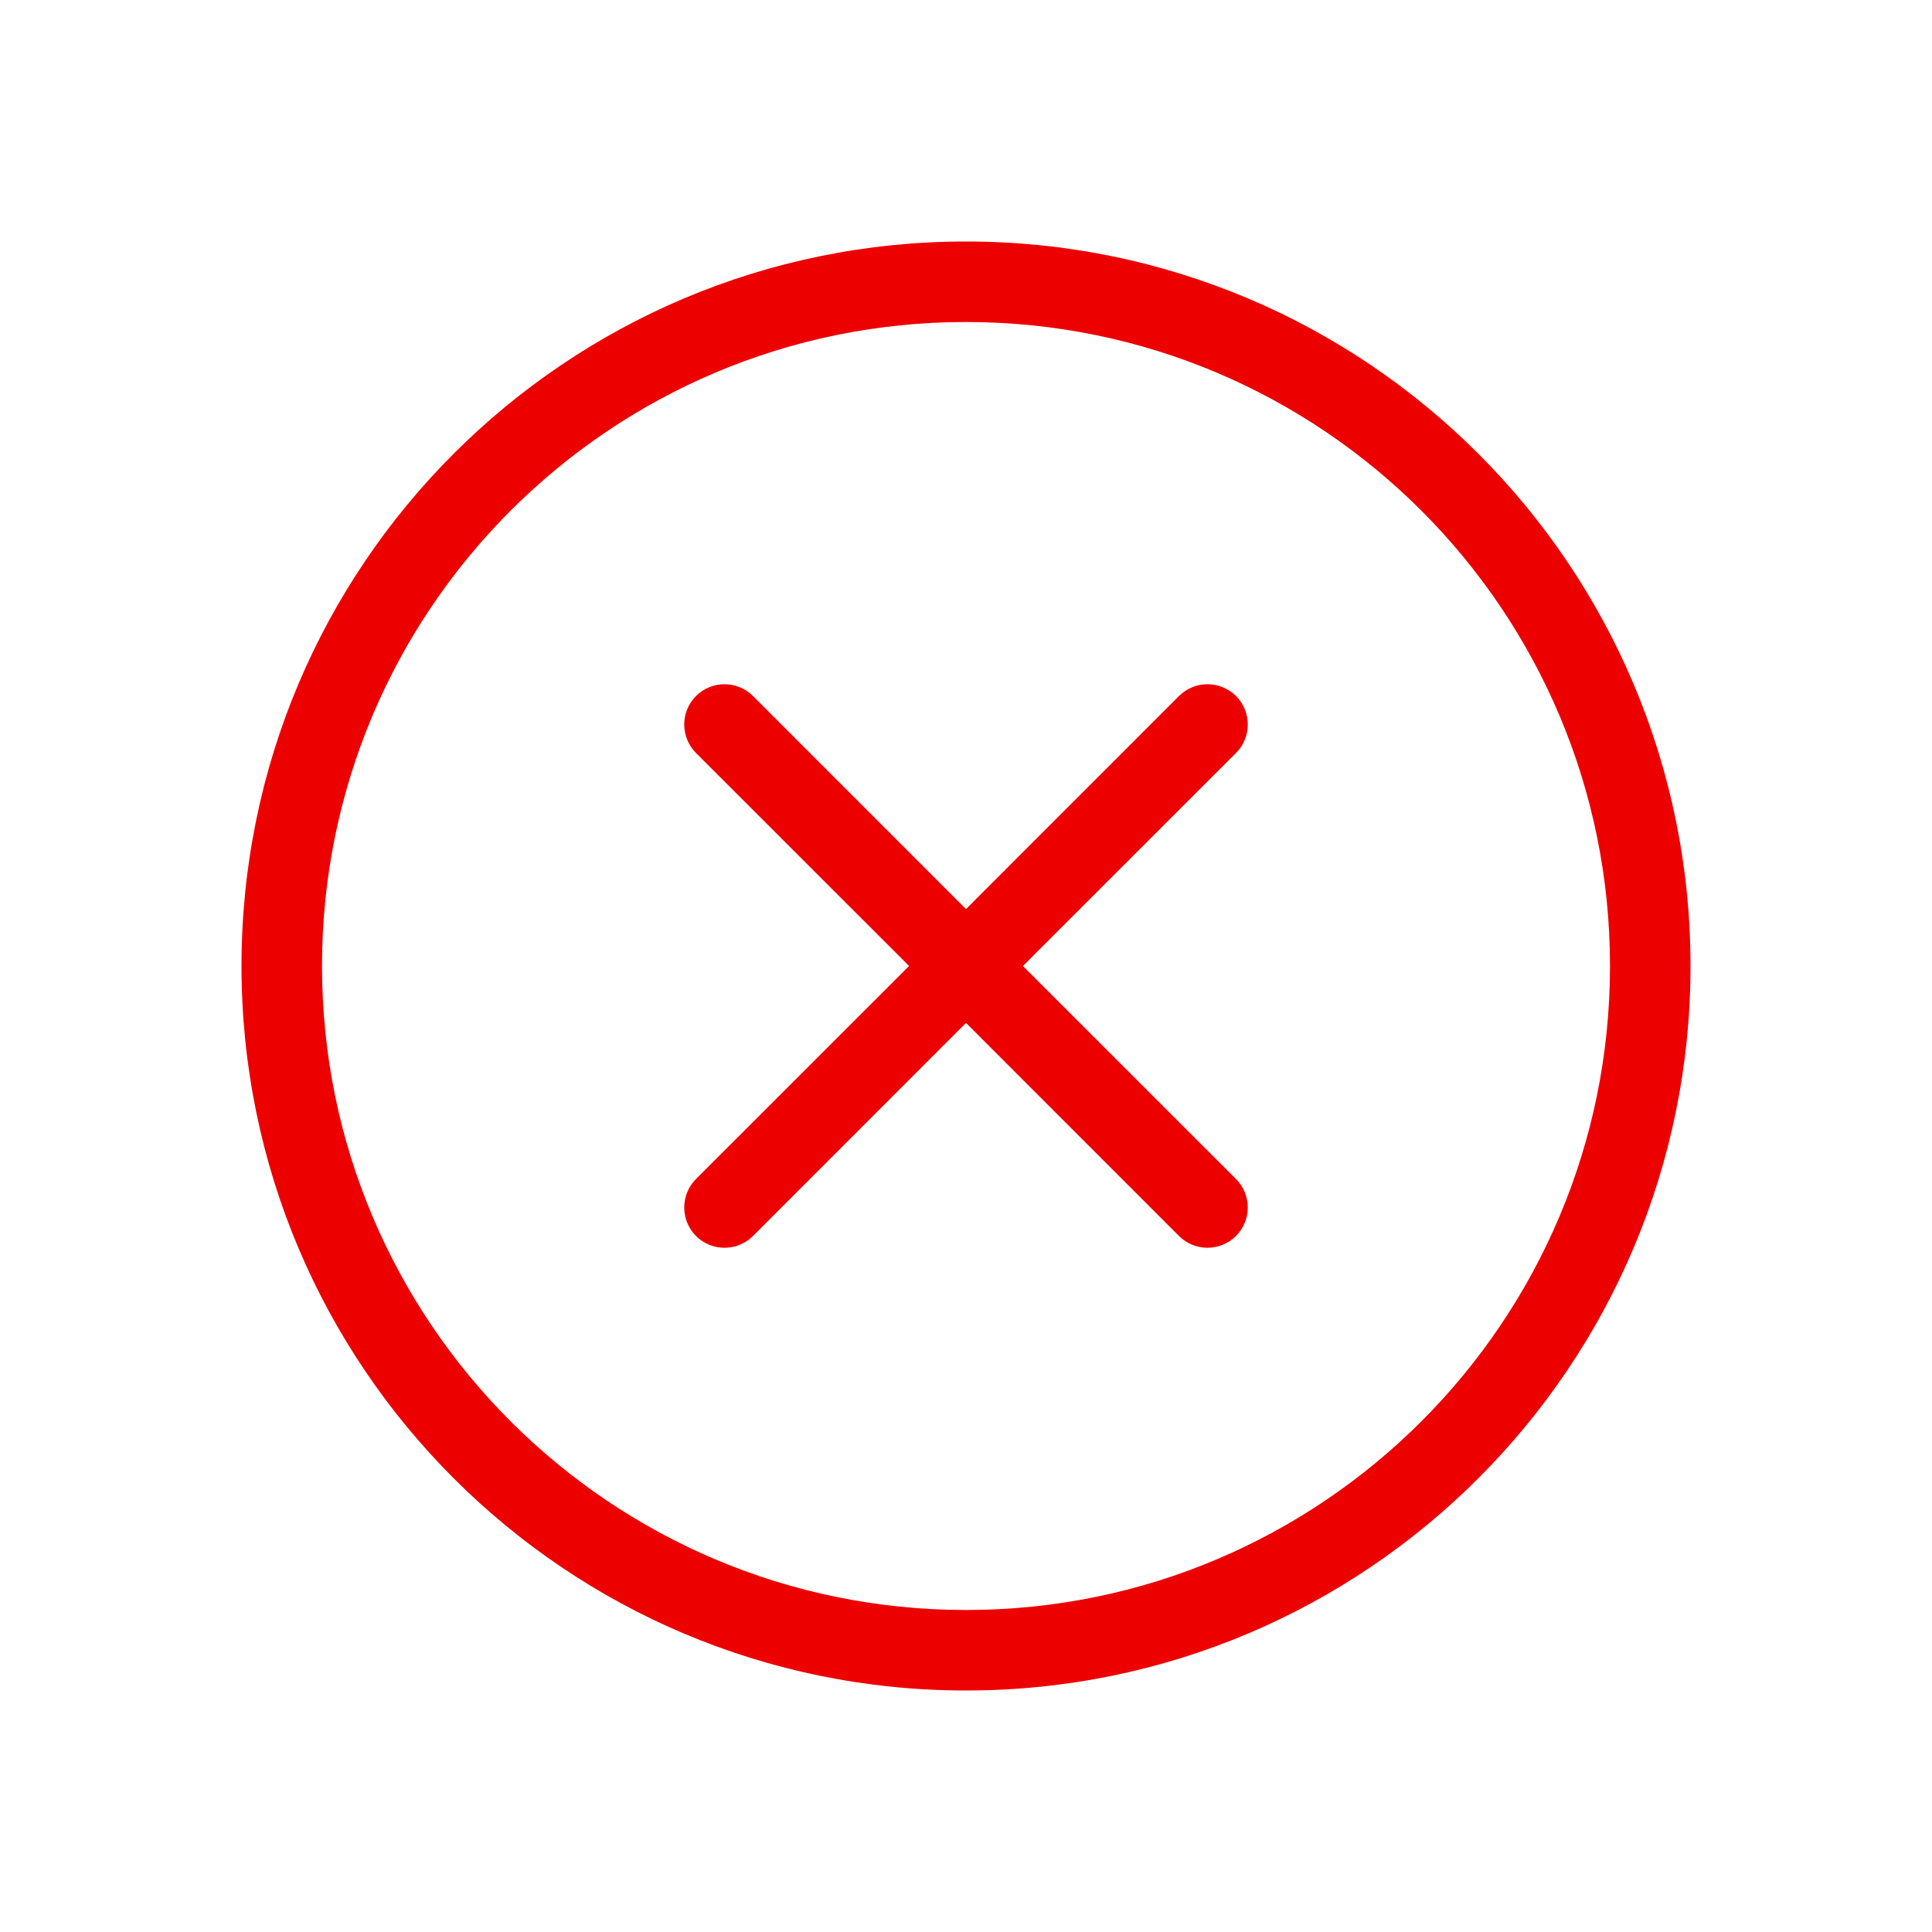
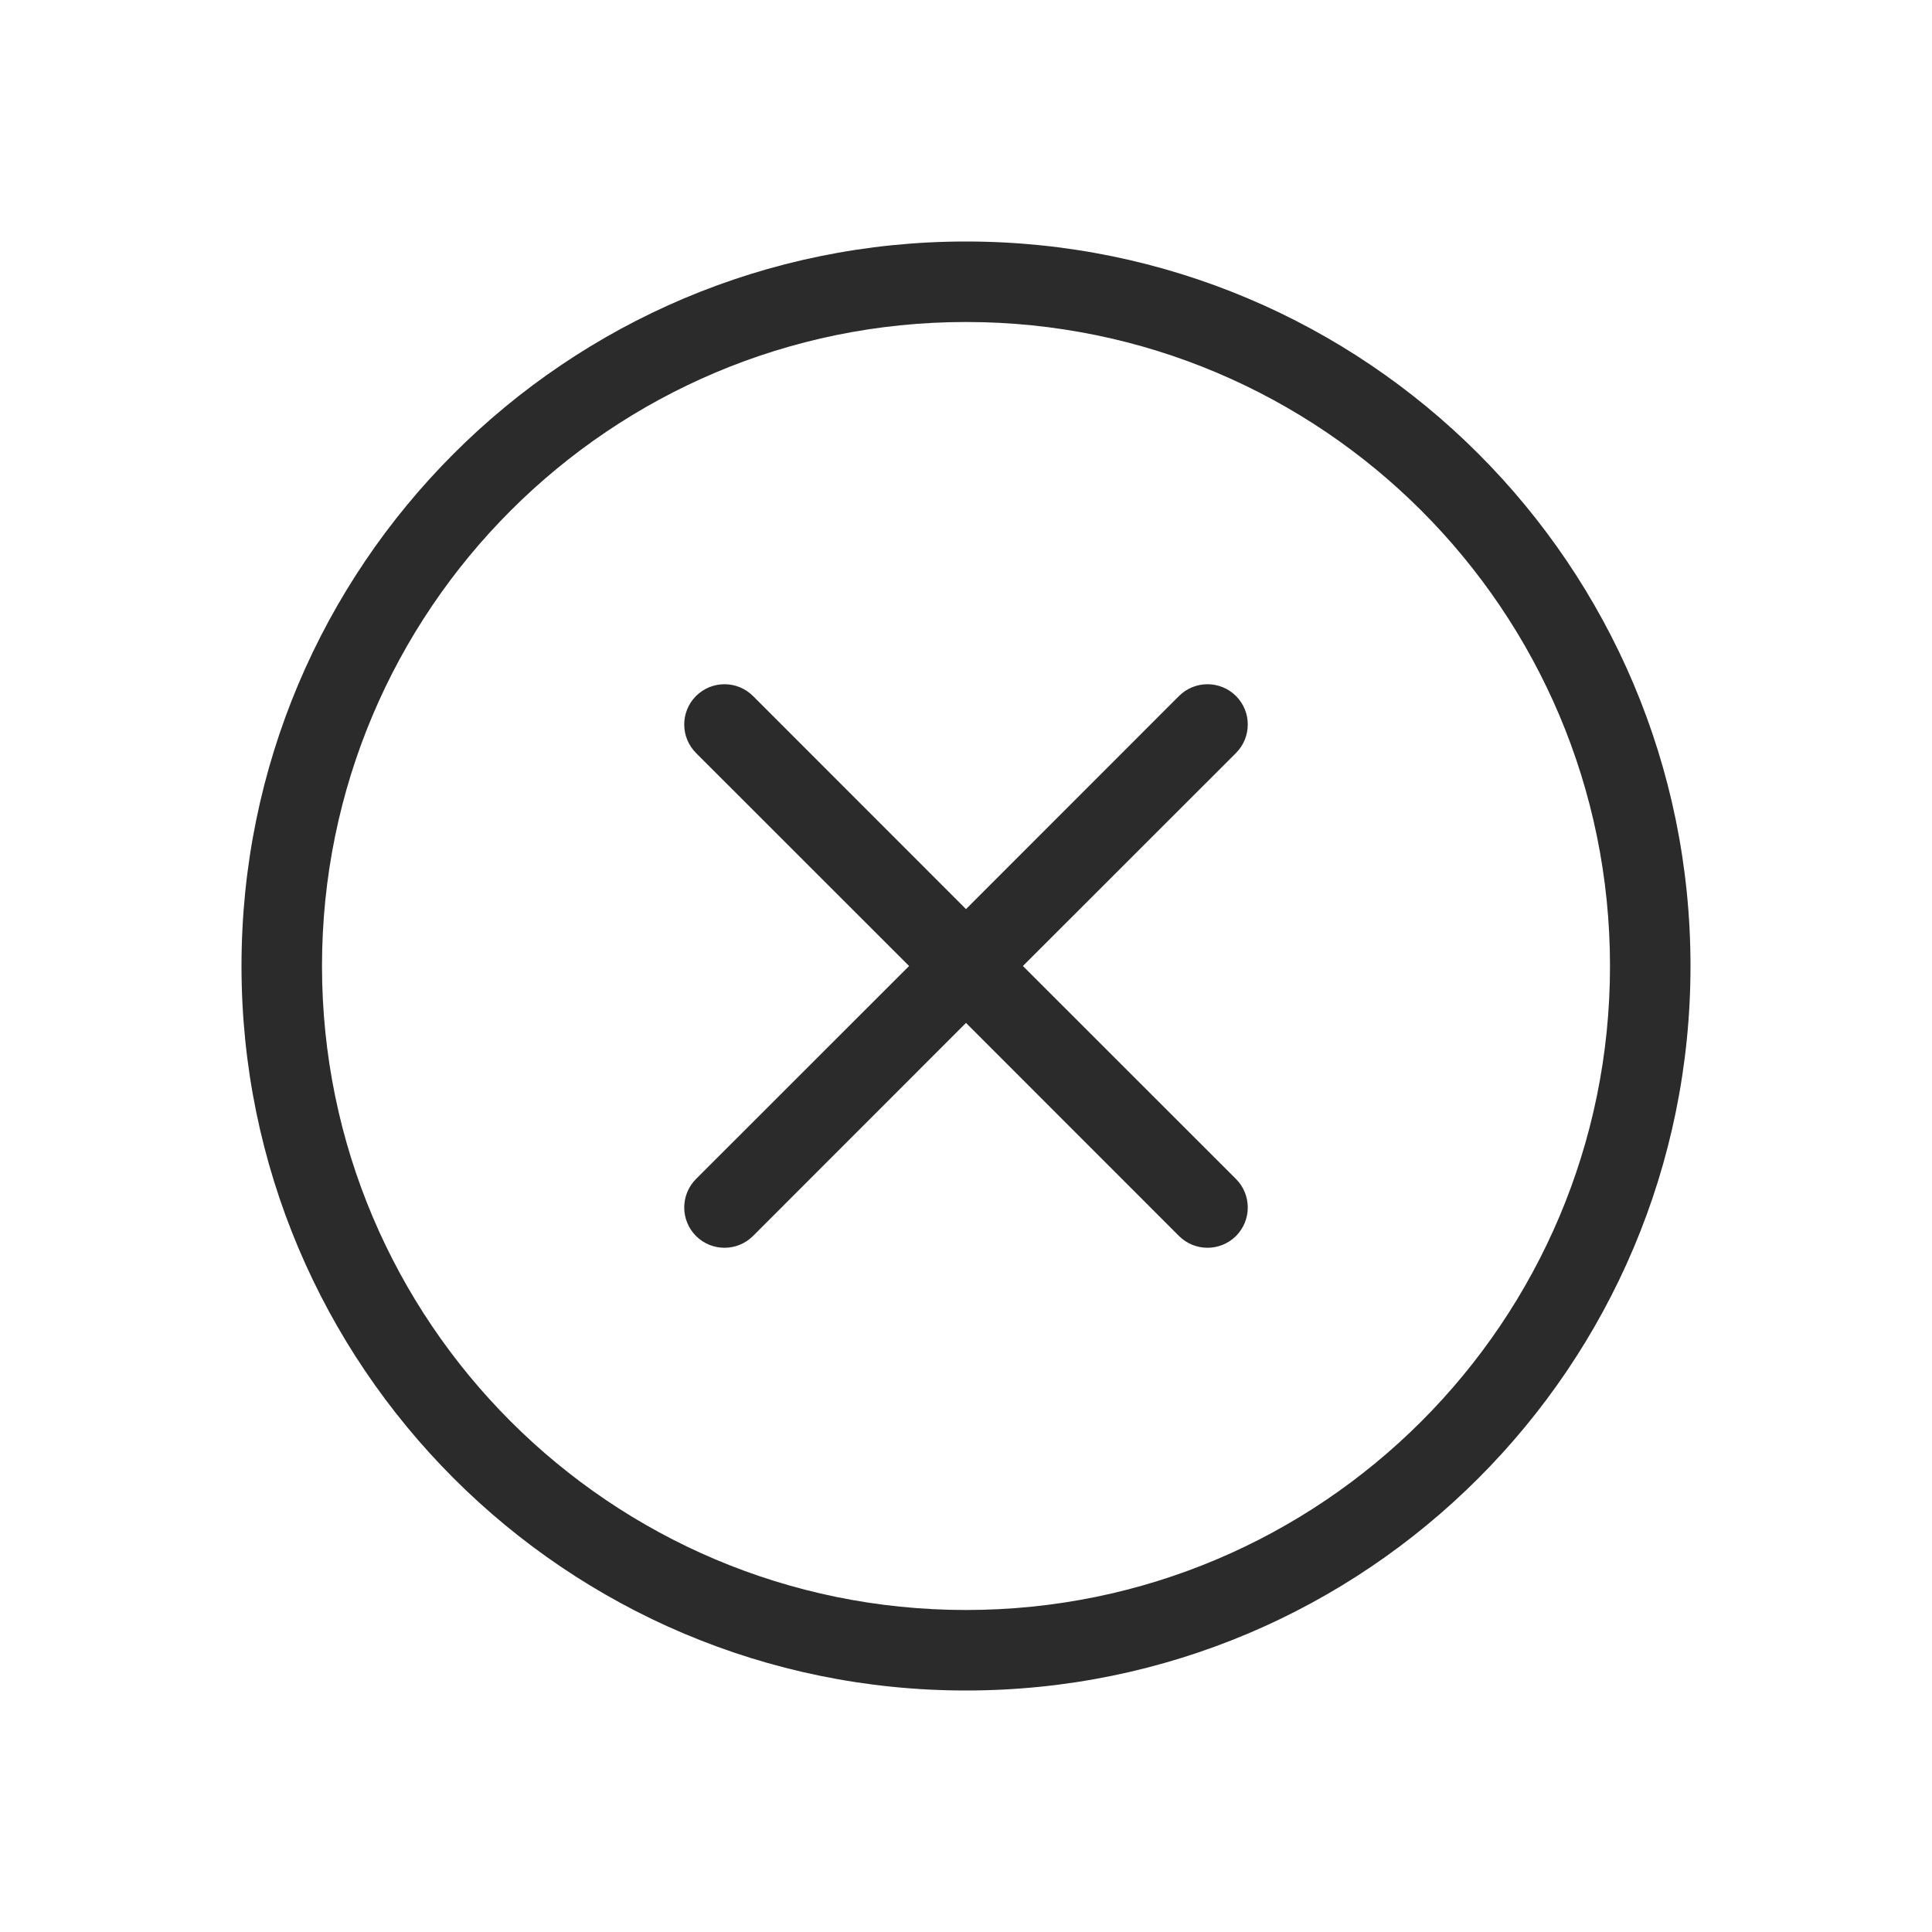
<svg xmlns="http://www.w3.org/2000/svg" width="24" height="24" viewBox="0 0 24 24" fill="none">
-   <path fill-rule="evenodd" clip-rule="evenodd" d="M12 4C7.582 4 4 7.582 4 12C4 16.418 7.582 20 12 20C16.418 20 20 16.418 20 12C20 7.582 16.418 4 12 4ZM3 12C3 7.029 7.029 3 12 3C16.971 3 21 7.029 21 12C21 16.971 16.971 21 12 21C7.029 21 3 16.971 3 12ZM8.646 8.646C8.842 8.451 9.158 8.451 9.354 8.646L12 11.293L14.646 8.646C14.842 8.451 15.158 8.451 15.354 8.646C15.549 8.842 15.549 9.158 15.354 9.354L12.707 12L15.354 14.646C15.549 14.842 15.549 15.158 15.354 15.354C15.158 15.549 14.842 15.549 14.646 15.354L12 12.707L9.354 15.354C9.158 15.549 8.842 15.549 8.646 15.354C8.451 15.158 8.451 14.842 8.646 14.646L11.293 12L8.646 9.354C8.451 9.158 8.451 8.842 8.646 8.646Z" fill="#ED0000" />
+   <path fill-rule="evenodd" clip-rule="evenodd" d="M12 4C7.582 4 4 7.582 4 12C4 16.418 7.582 20 12 20C16.418 20 20 16.418 20 12C20 7.582 16.418 4 12 4ZM3 12C3 7.029 7.029 3 12 3C16.971 3 21 7.029 21 12C21 16.971 16.971 21 12 21C7.029 21 3 16.971 3 12ZM8.646 8.646C8.842 8.451 9.158 8.451 9.354 8.646L12 11.293L14.646 8.646C14.842 8.451 15.158 8.451 15.354 8.646C15.549 8.842 15.549 9.158 15.354 9.354L12.707 12L15.354 14.646C15.549 14.842 15.549 15.158 15.354 15.354C15.158 15.549 14.842 15.549 14.646 15.354L12 12.707L9.354 15.354C9.158 15.549 8.842 15.549 8.646 15.354C8.451 15.158 8.451 14.842 8.646 14.646L11.293 12L8.646 9.354C8.451 9.158 8.451 8.842 8.646 8.646Z" fill="#2B2B2C" />
</svg>
